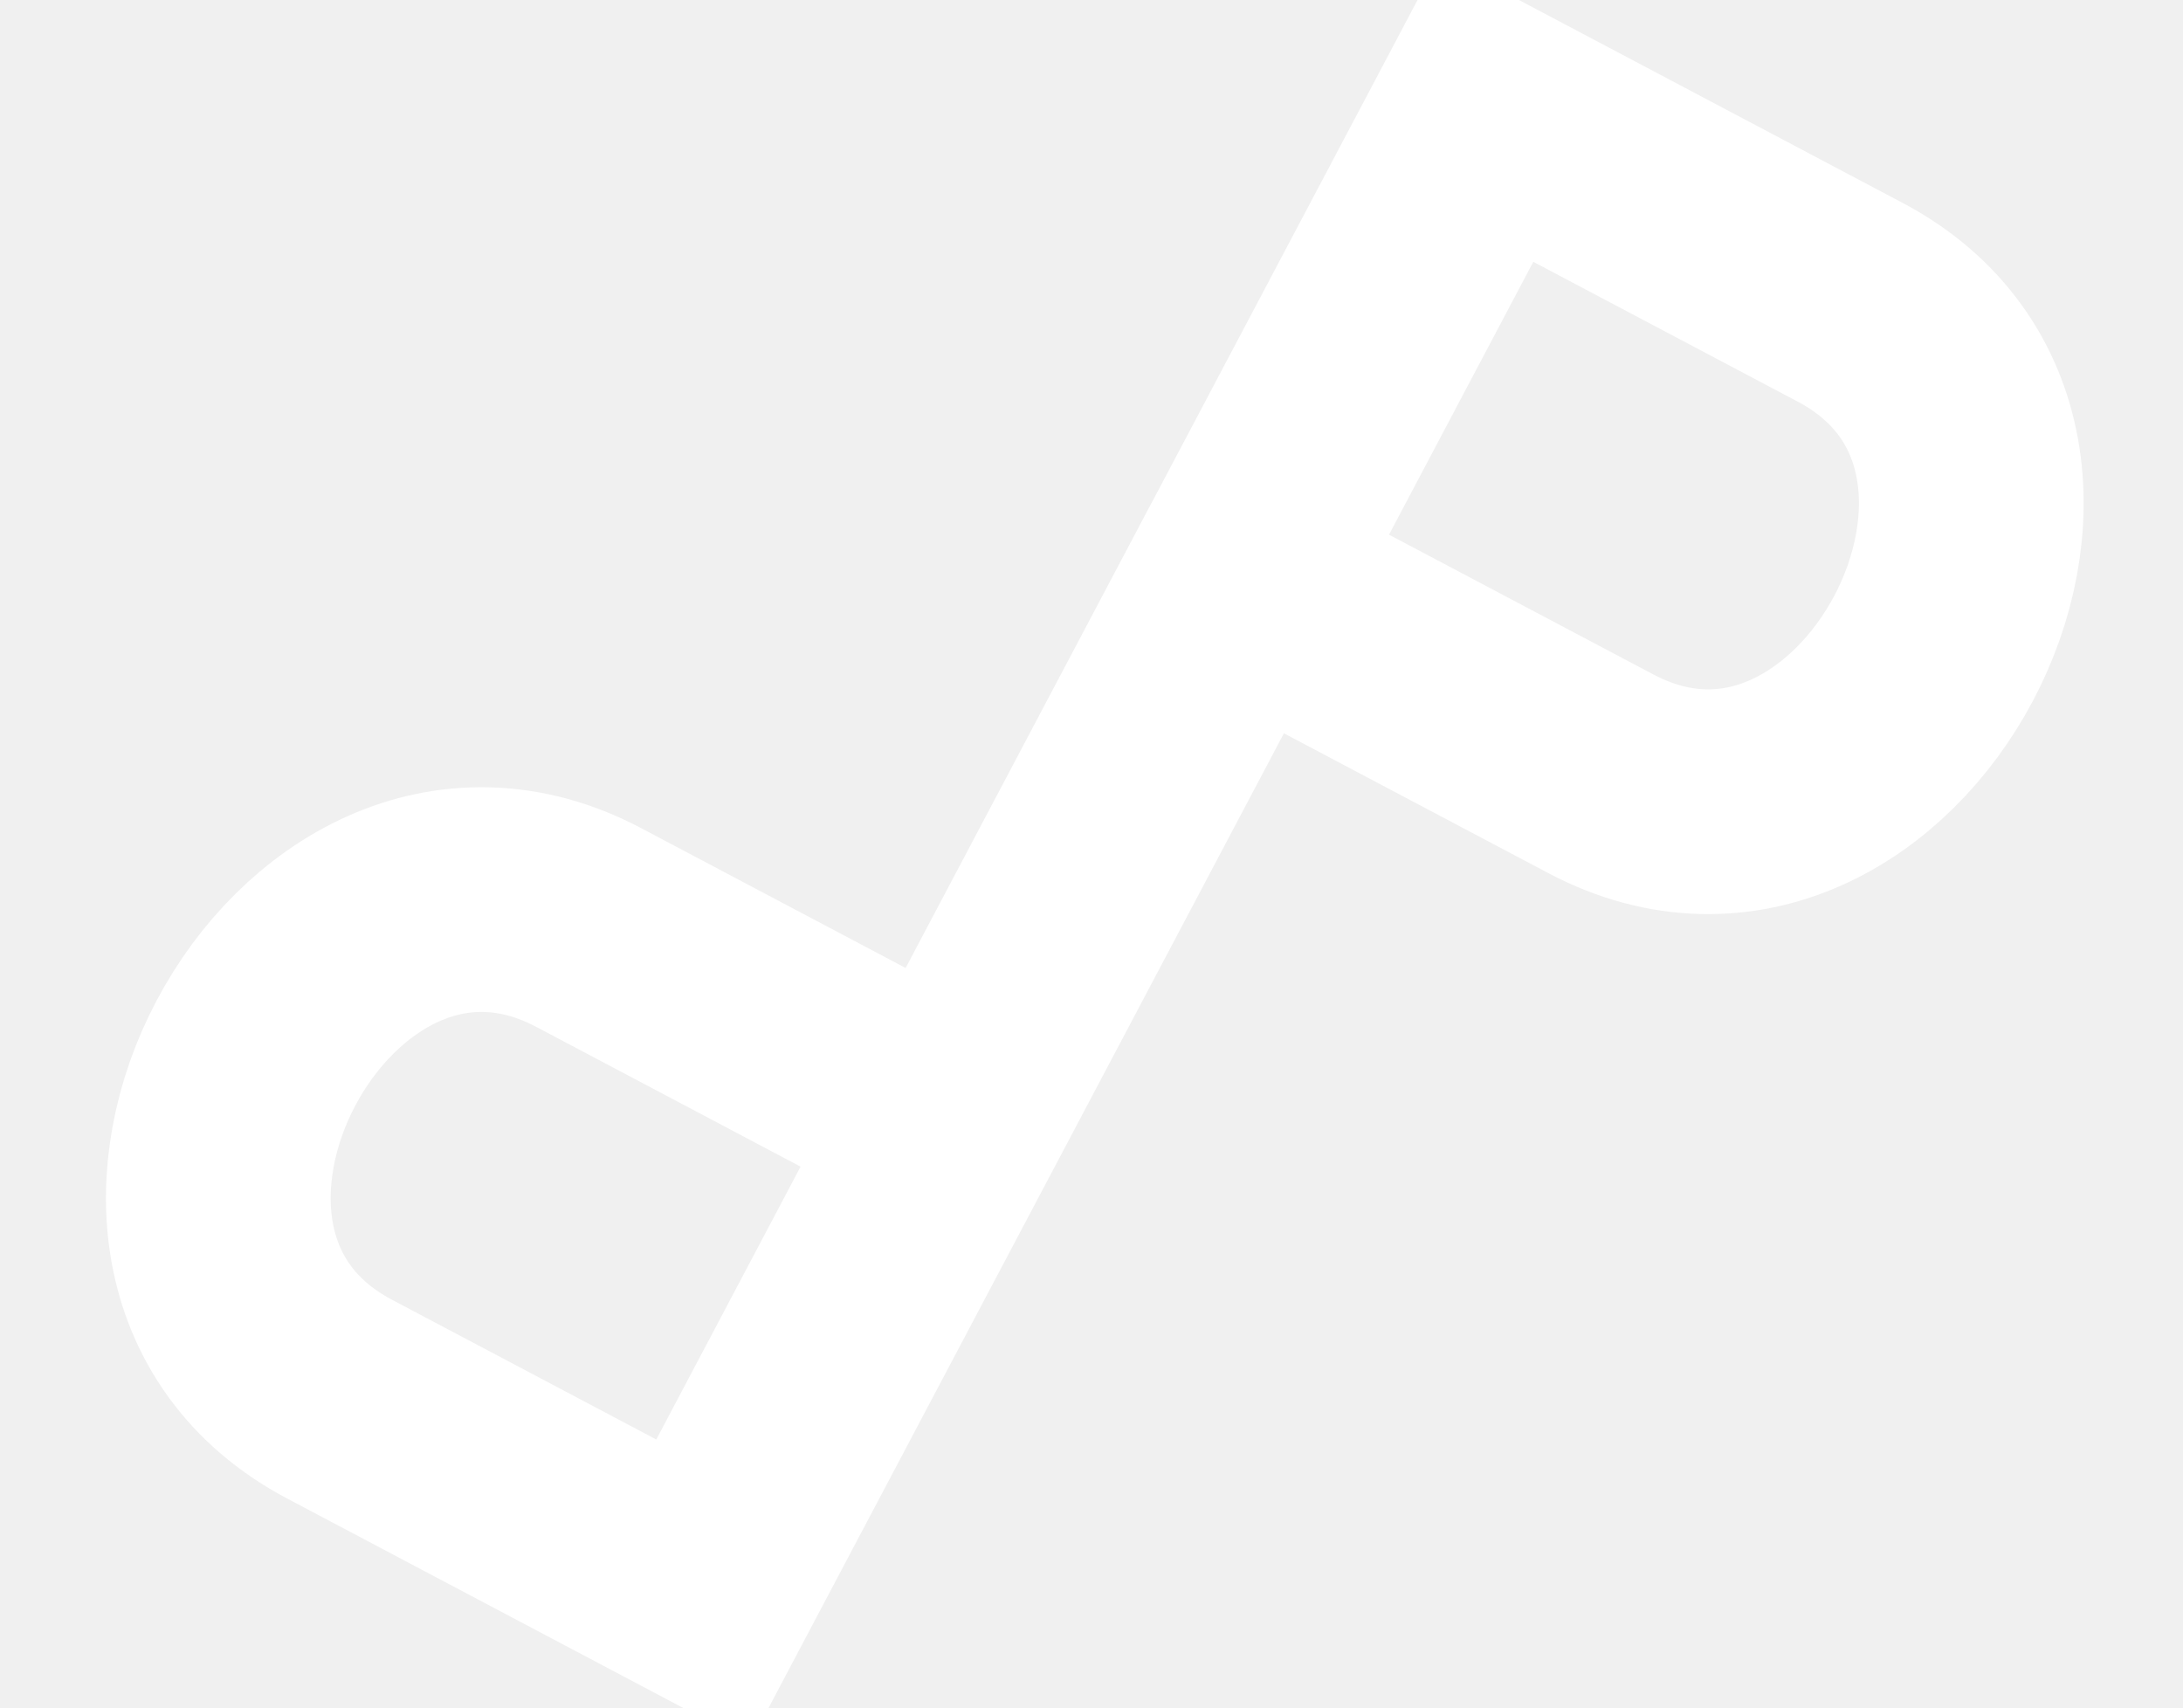
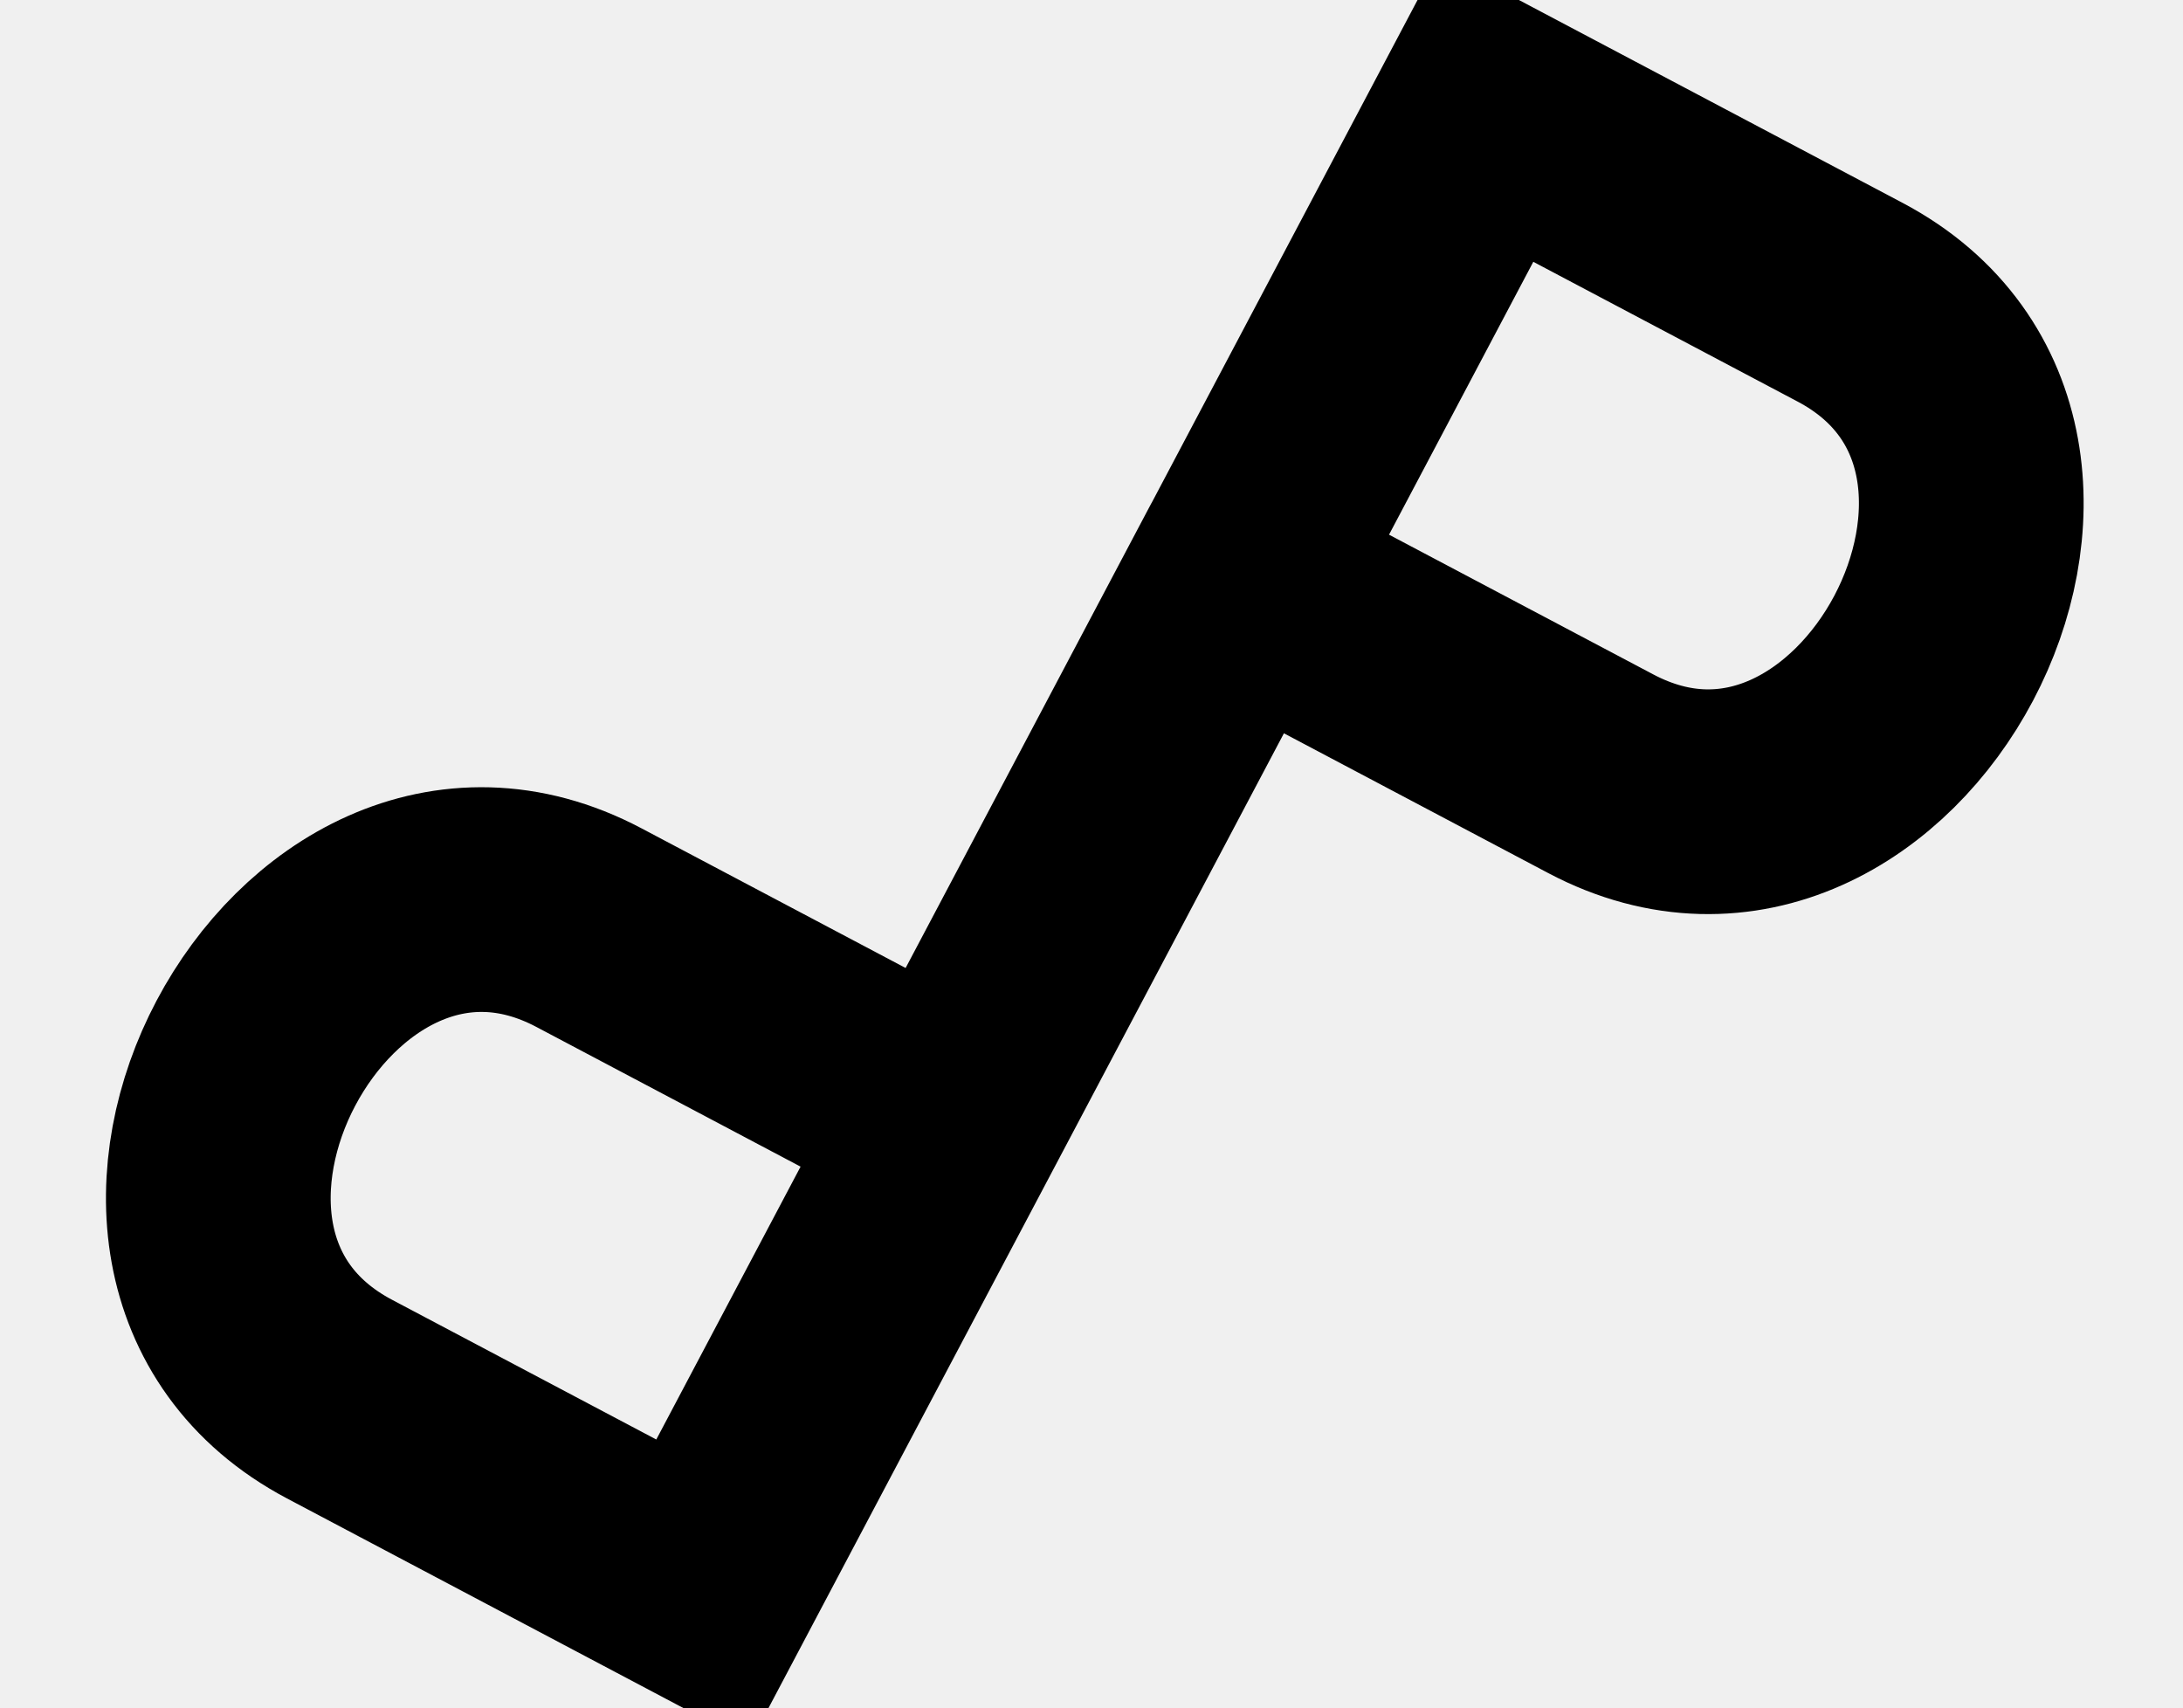
<svg xmlns="http://www.w3.org/2000/svg" width="170" height="133" viewBox="0 0 170 133" fill="none">
-   <path d="M97.402 43.27L74.17 87.206M74.17 87.206L54.753 123.925C54.753 123.925 48.066 120.389 26.439 108.953C4.812 97.517 24.228 60.798 45.855 72.234C67.482 83.67 74.17 87.206 74.17 87.206Z M144.075 23.535L115.76 8.563L106.052 26.922L96.344 45.282L124.659 60.254C146.286 71.69 165.702 34.971 144.075 23.535Z" stroke="#FFFFFF" stroke-width="17.5" />
+   <path d="M97.402 43.27L74.17 87.206M74.17 87.206L54.753 123.925C54.753 123.925 48.066 120.389 26.439 108.953C4.812 97.517 24.228 60.798 45.855 72.234C67.482 83.67 74.17 87.206 74.17 87.206Z M144.075 23.535L115.76 8.563L106.052 26.922L96.344 45.282L124.659 60.254C146.286 71.69 165.702 34.971 144.075 23.535Z" stroke="#000" stroke-width="17.5" />
</svg>
